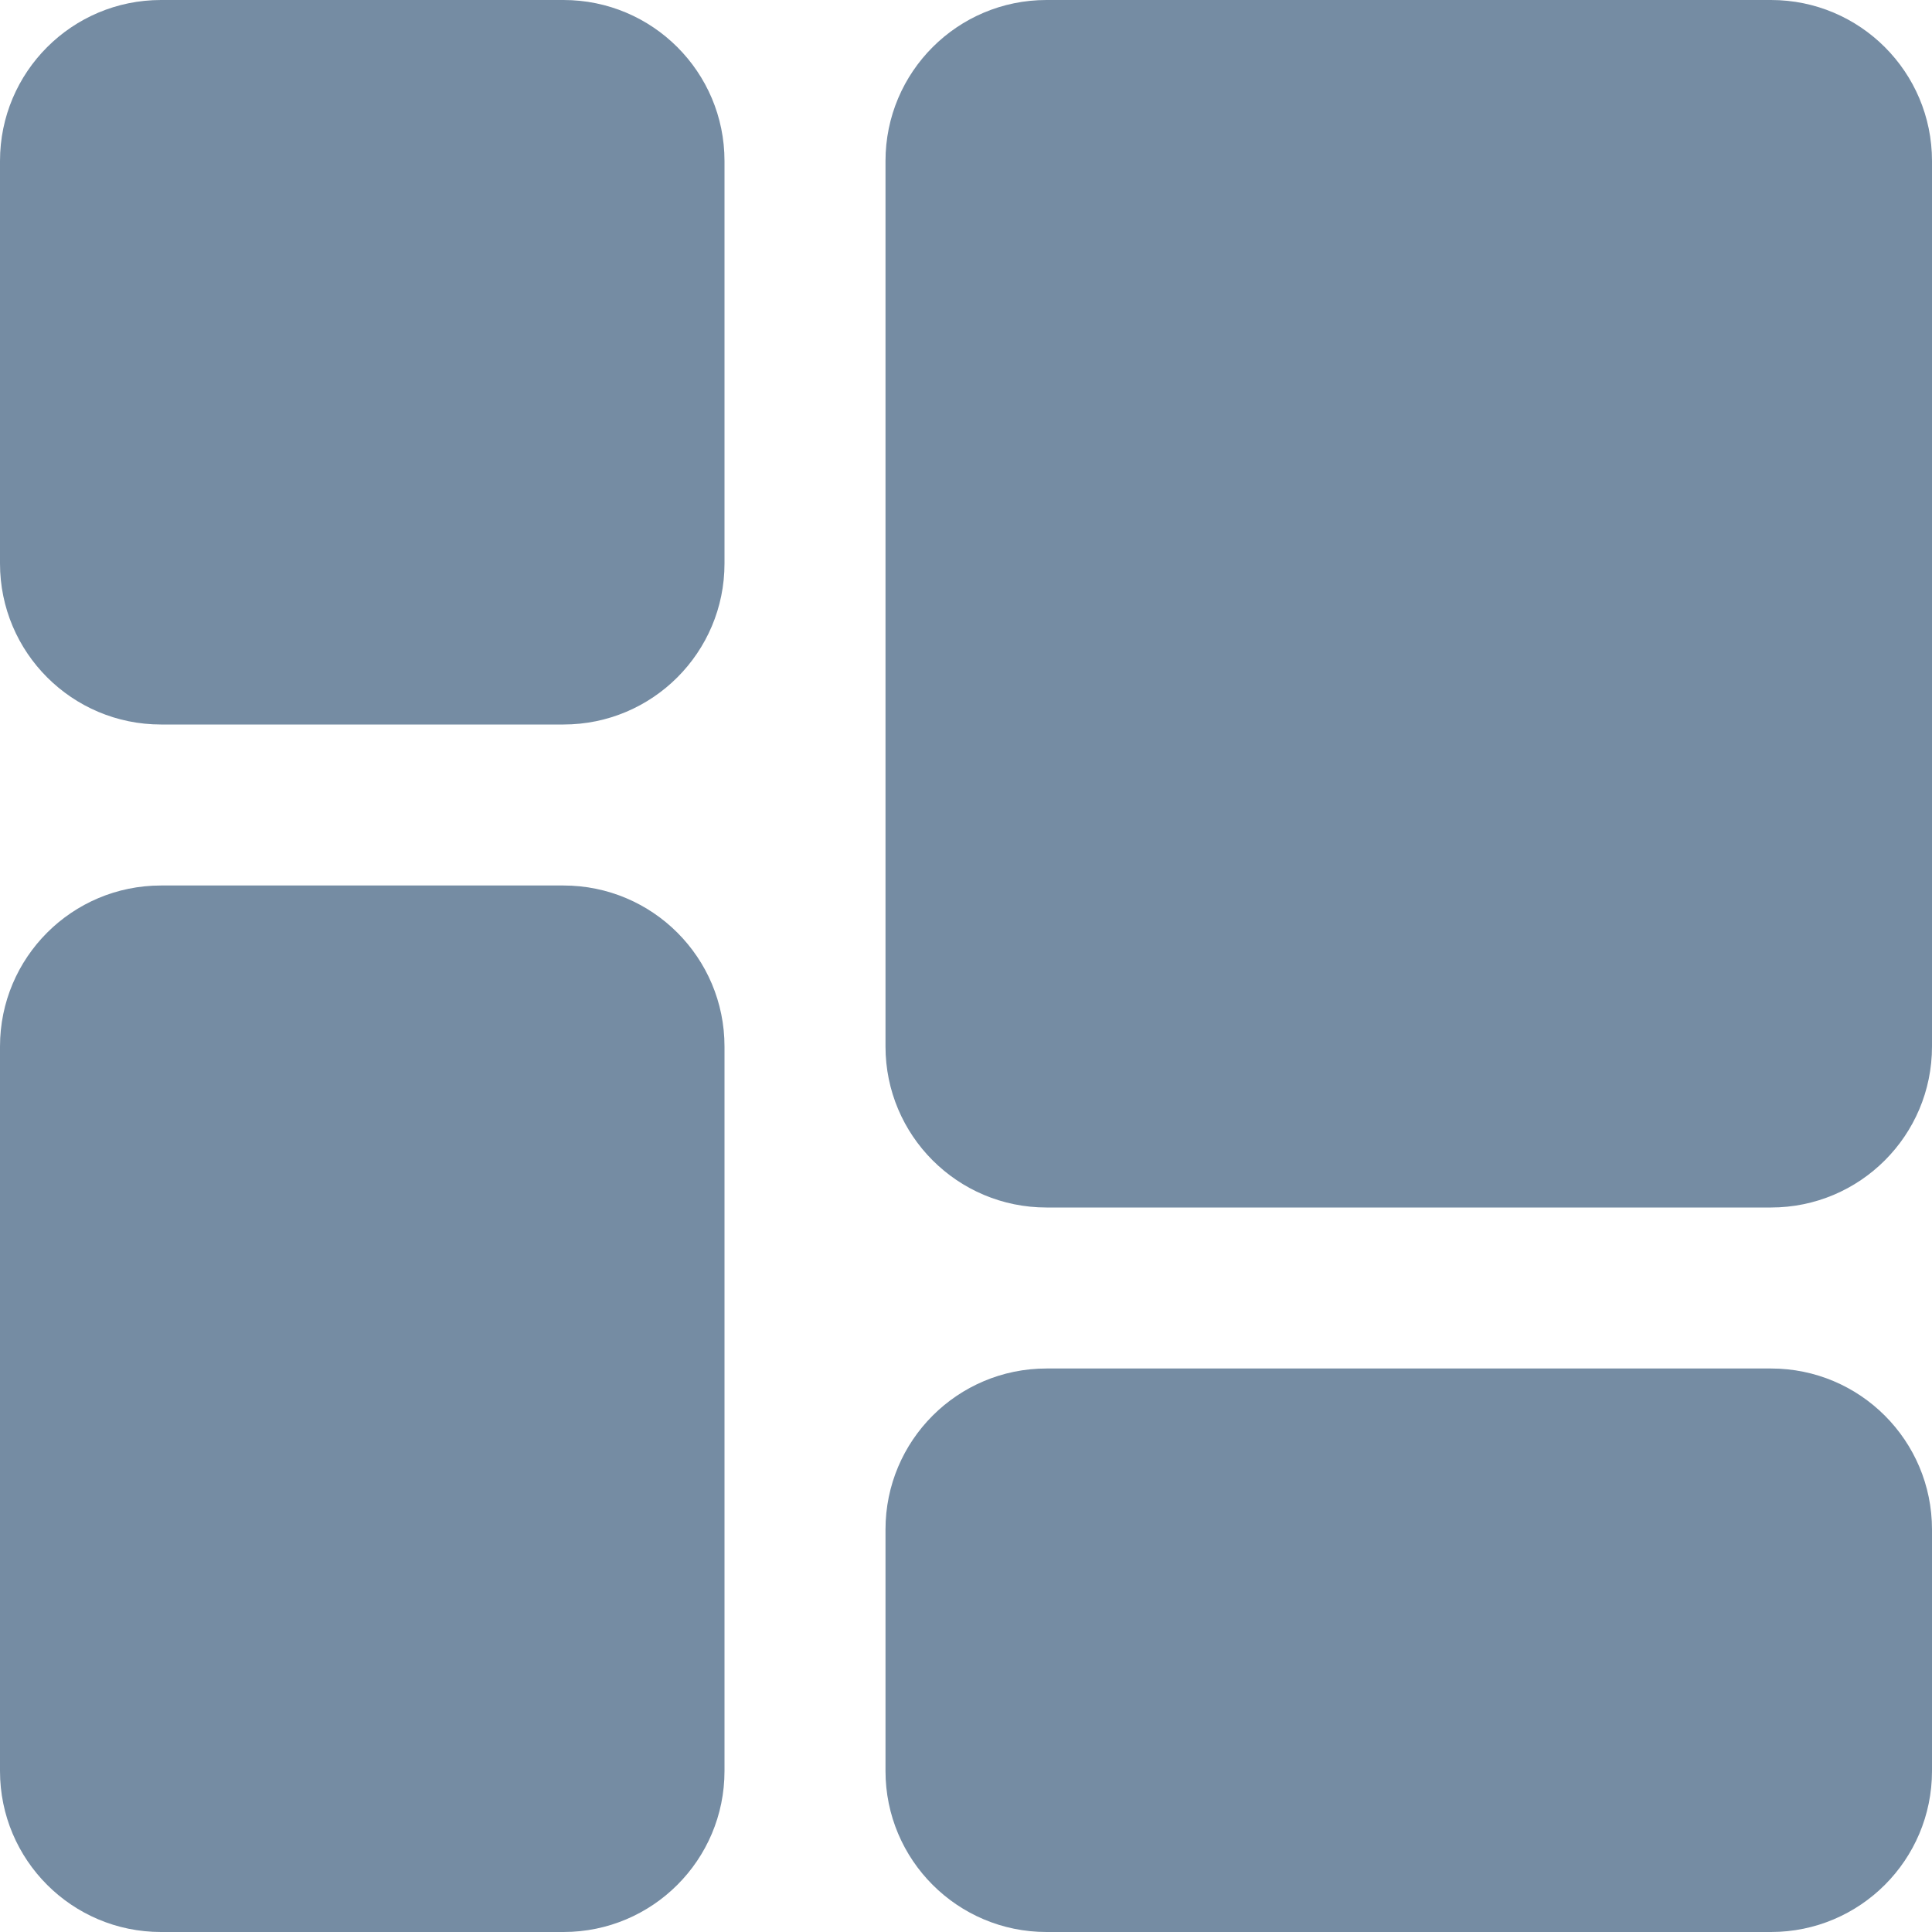
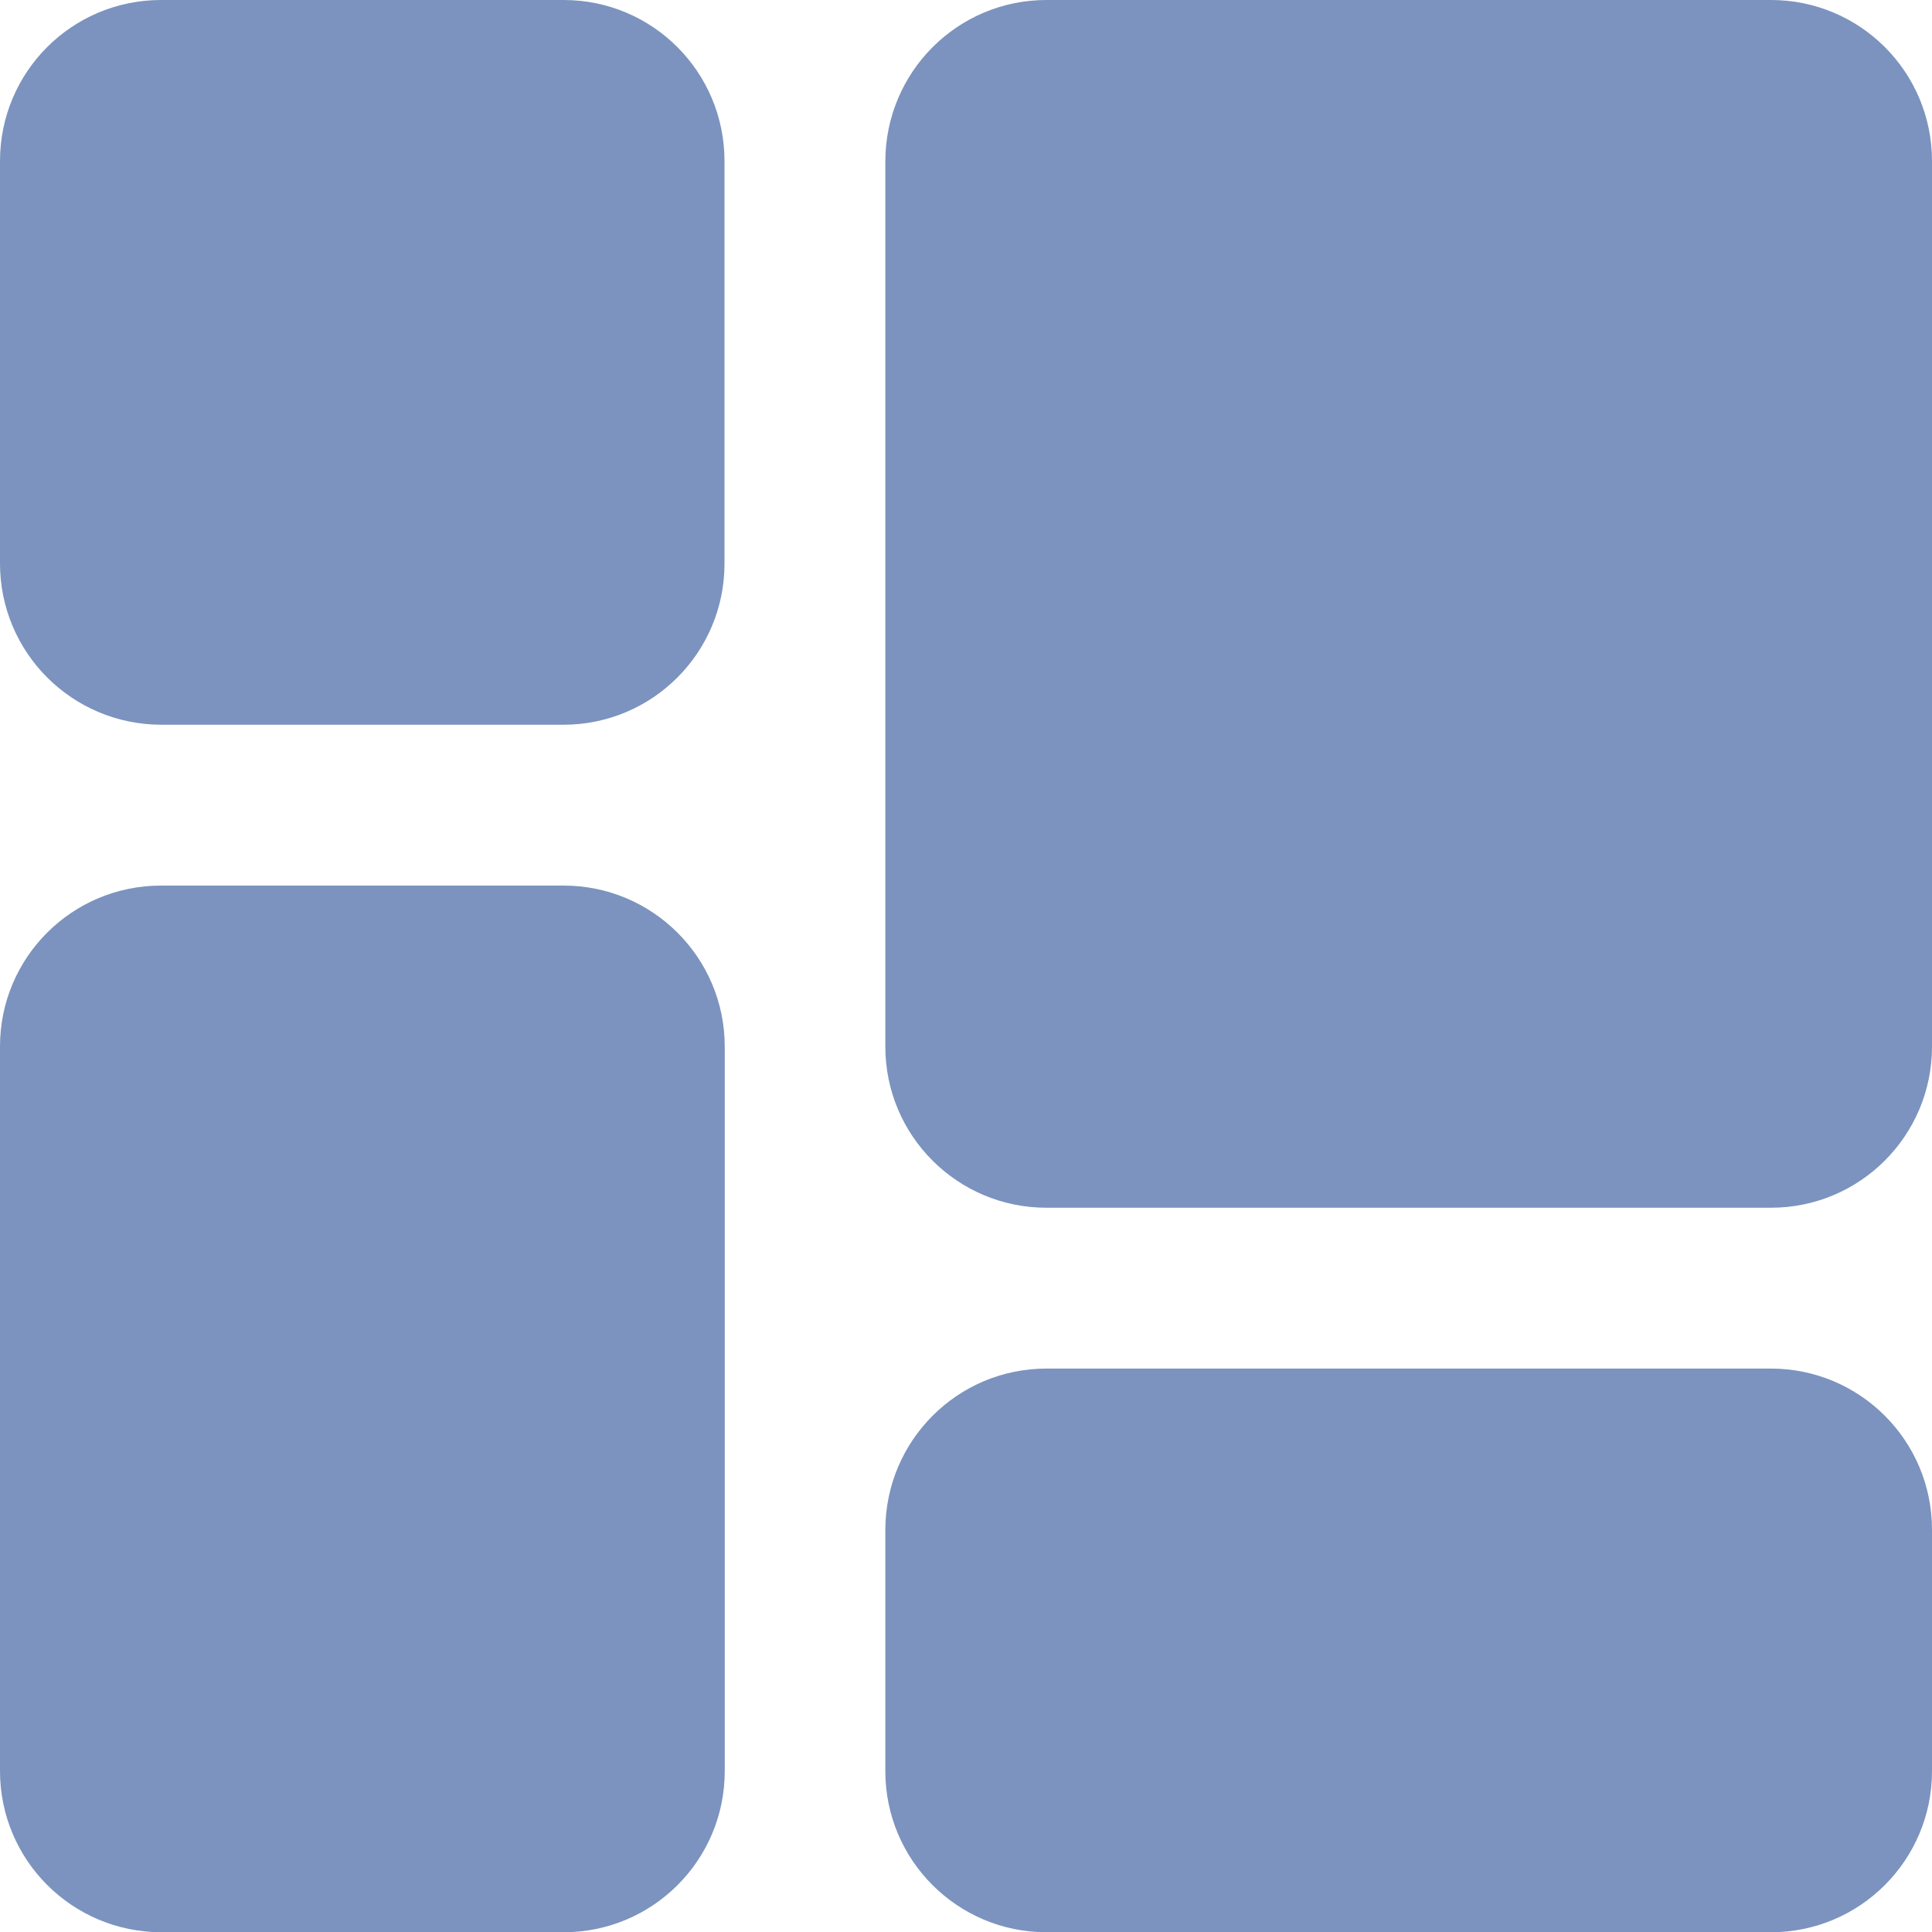
- <svg xmlns="http://www.w3.org/2000/svg" width="800px" height="800px" viewBox="0 0 24 24" id="meteor-icon-kit__solid-dashboard" fill="none">
-   <path fill-rule="evenodd" clip-rule="evenodd" d="M2 0H7C8.105 0 9 0.895 9 2V7C9 8.105 8.105 9 7 9H2C0.895 9 0 8.105 0 7V2C0 0.895 0.895 0 2 0ZM2 11H7C8.105 11 9 11.895 9 13V22C9 23.105 8.105 24 7 24H2C0.895 24 0 23.105 0 22V13C0 11.895 0.895 11 2 11ZM13 0H22C23.105 0 24 0.895 24 2V13C24 14.105 23.105 15 22 15H13C11.895 15 11 14.105 11 13V2C11 0.895 11.895 0 13 0ZM13 17H22C23.105 17 24 17.895 24 19V22C24 23.105 23.105 24 22 24H13C11.895 24 11 23.105 11 22V19C11 17.895 11.895 17 13 17Z" fill="#758CA3" />
+ <svg xmlns="http://www.w3.org/2000/svg" version="1.1" id="meteor-icon-kit__solid-dashboard" x="0px" y="0px" viewBox="0 0 800 800" style="enable-background:new 0 0 800 800;" xml:space="preserve">
+   <style type="text/css">
+ 	.st0{fill-rule:evenodd;clip-rule:evenodd;fill:#7B93BE;}
+ </style>
+   <path class="st0" d="M66.7,0h166.7C270.2,0,300,29.8,300,66.7v166.7c0,36.8-29.8,66.7-66.7,66.7H66.7C29.8,300,0,270.2,0,233.3V66.7  C0,29.8,29.8,0,66.7,0z M66.7,366.7h166.7c36.8,0,66.7,29.8,66.7,66.7v300c0,36.8-29.8,66.7-66.7,66.7H66.7  C29.8,800,0,770.2,0,733.3v-300C0,396.5,29.8,366.7,66.7,366.7z M433.3,0h300C770.2,0,800,29.8,800,66.7v366.7  c0,36.8-29.8,66.7-66.7,66.7h-300c-36.8,0-66.7-29.8-66.7-66.7V66.7C366.7,29.8,396.5,0,433.3,0z M433.3,566.7h300  c36.8,0,66.7,29.8,66.7,66.7v100c0,36.8-29.8,66.7-66.7,66.7h-300c-36.8,0-66.7-29.8-66.7-66.7v-100  C366.7,596.5,396.5,566.7,433.3,566.7z" />
</svg>
